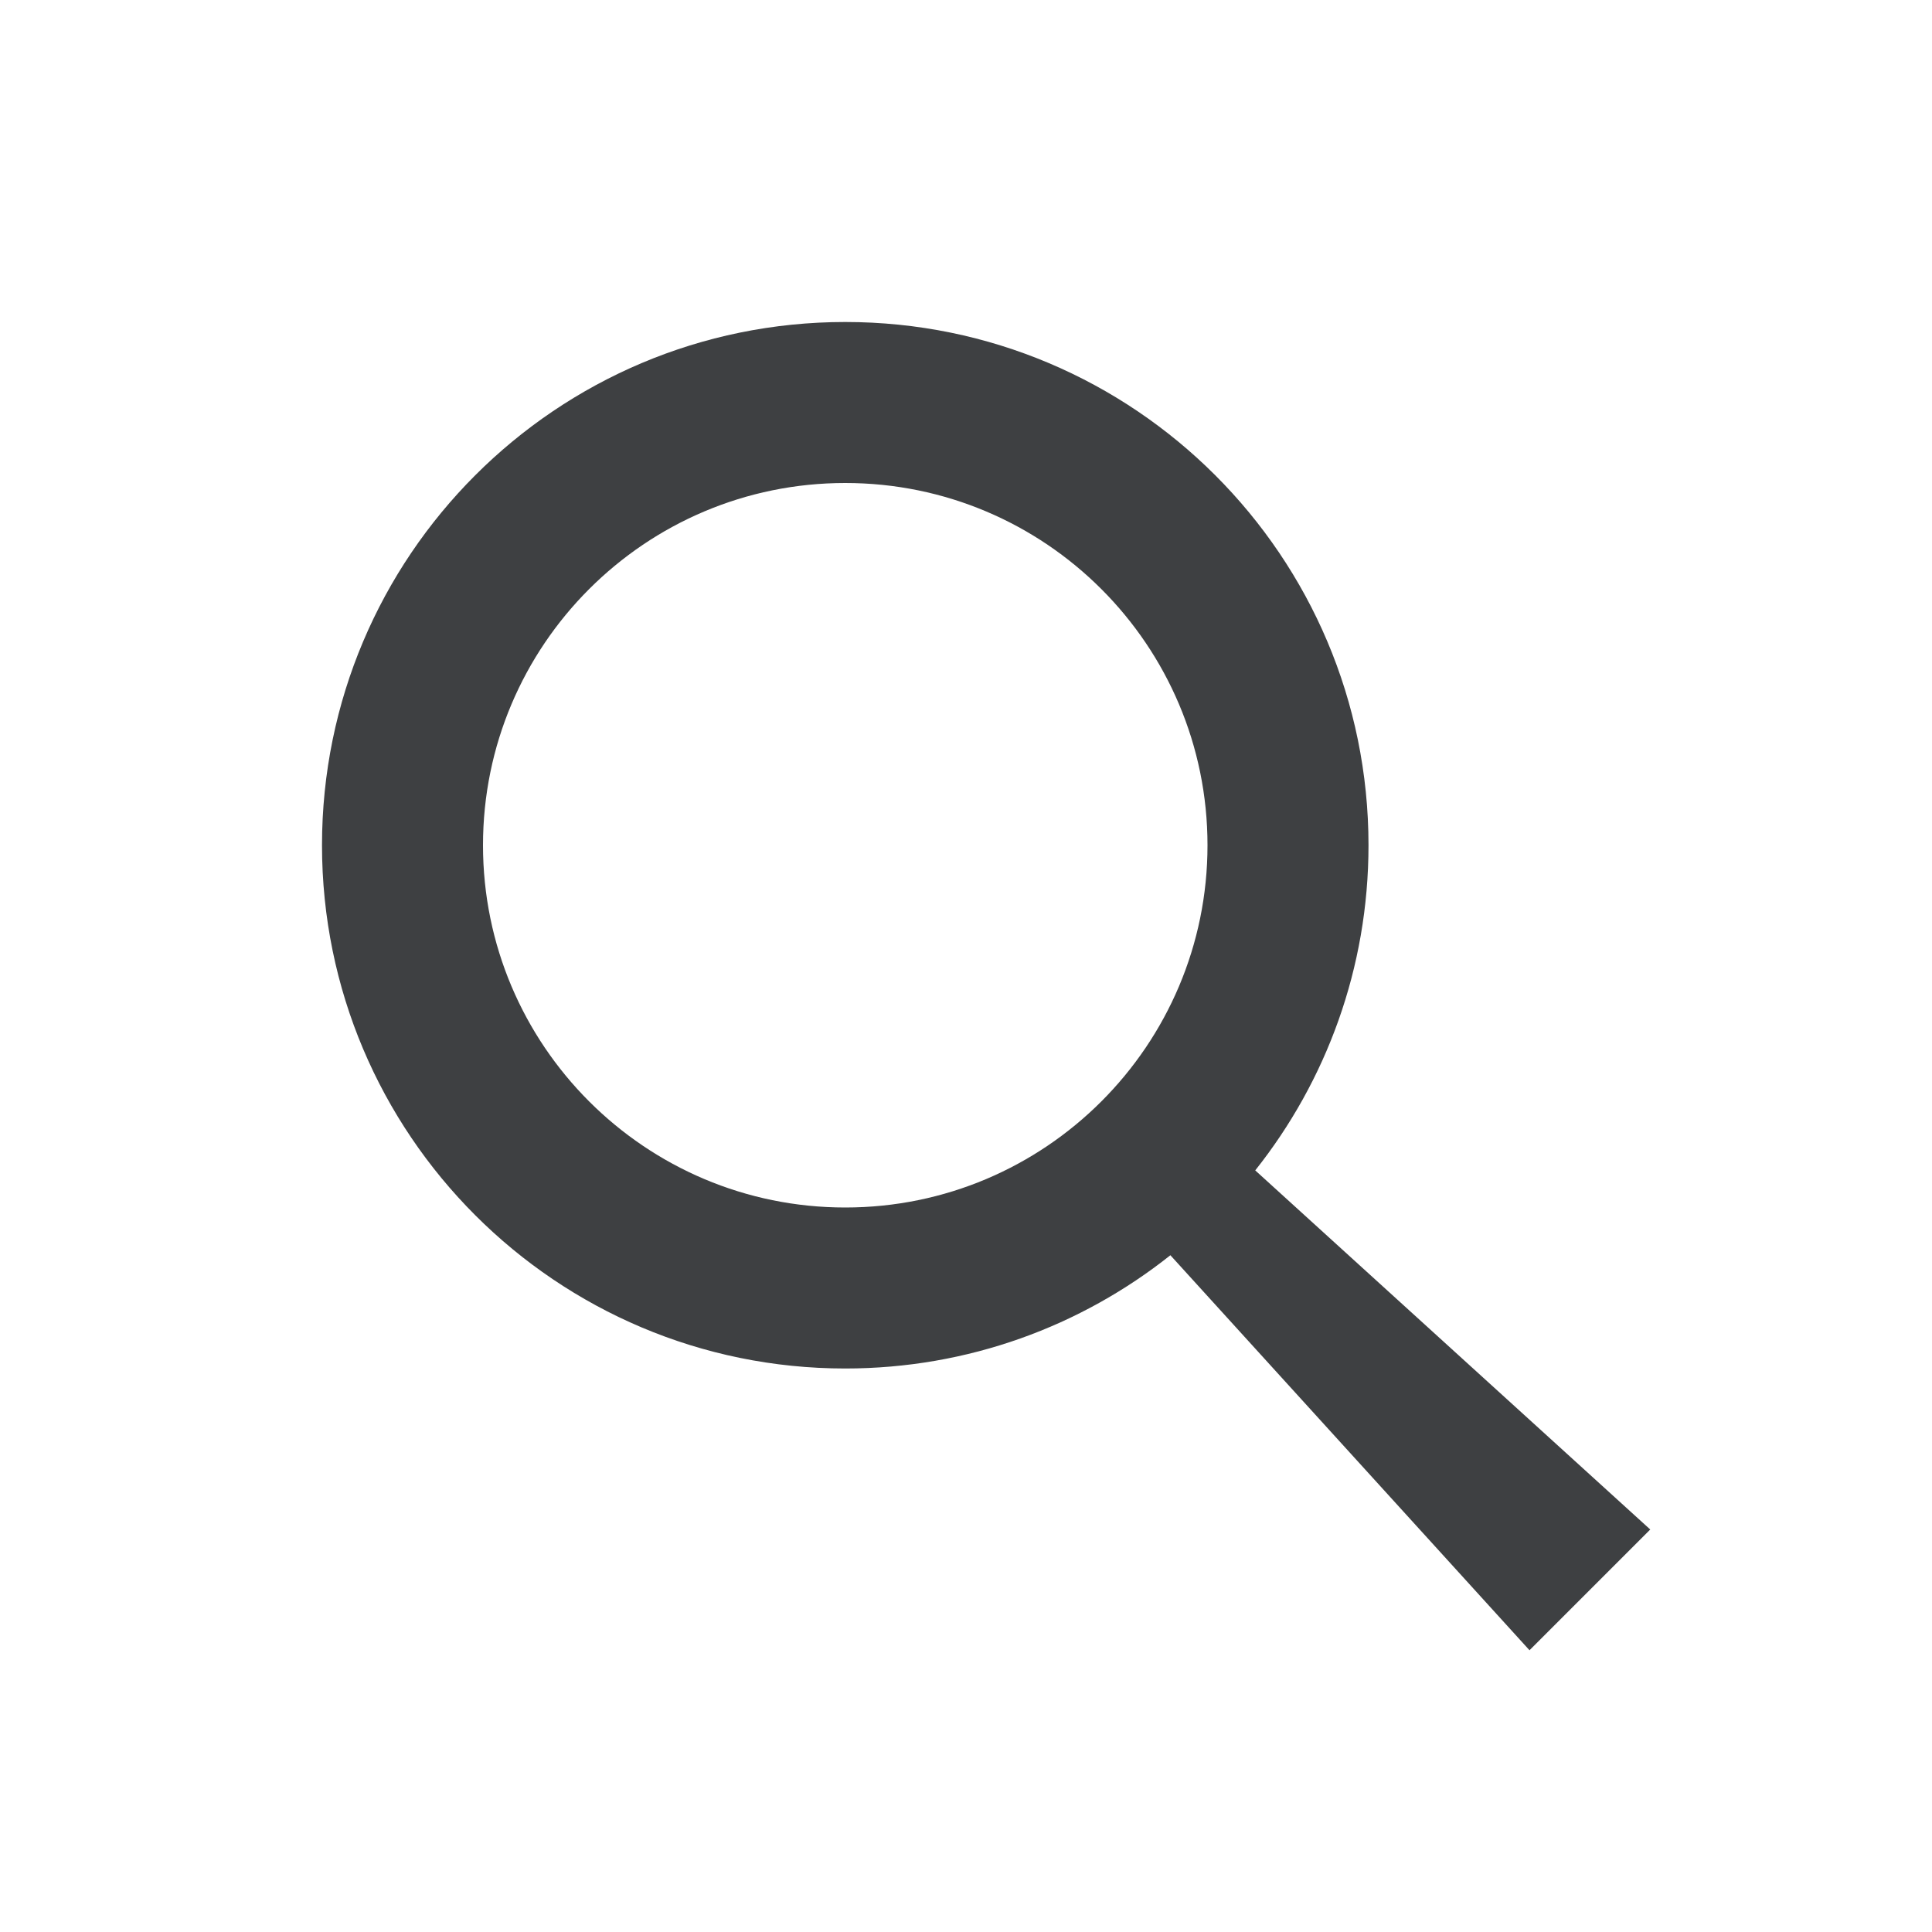
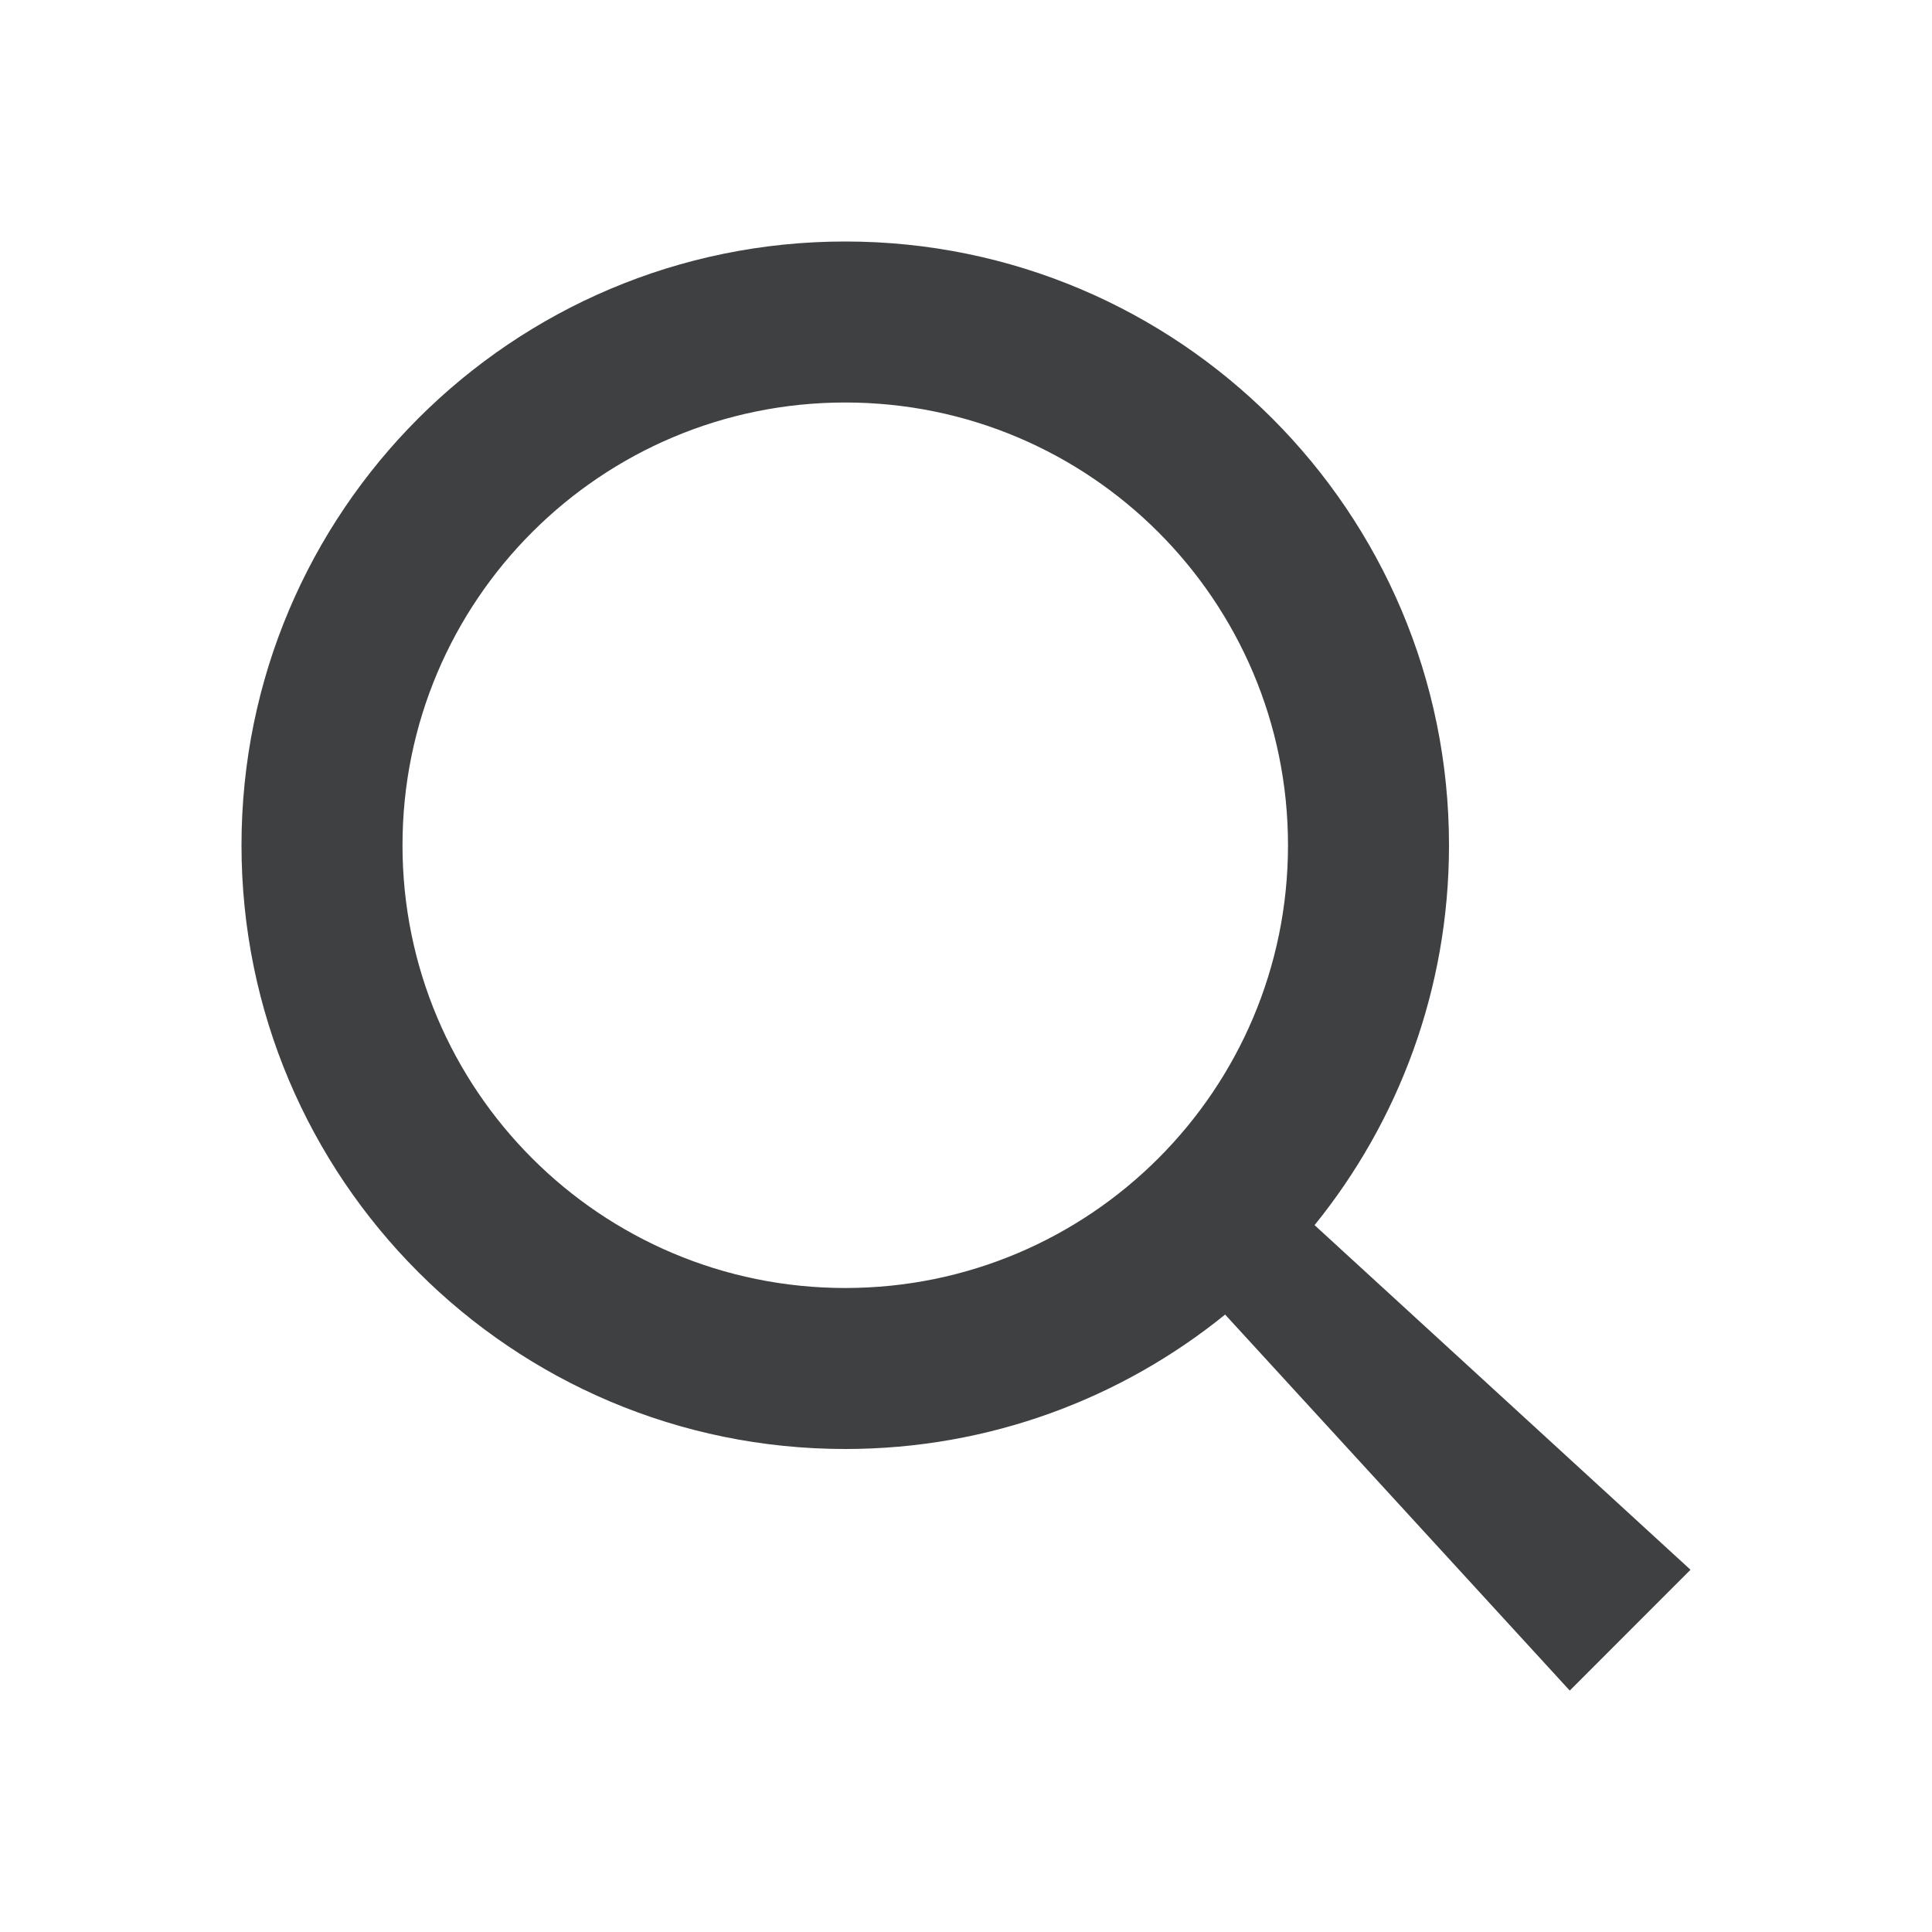
- <svg xmlns="http://www.w3.org/2000/svg" width="24" height="24" viewBox="0 0 24 24">
-   <path fill="#3E4042" fill-rule="evenodd" d="M15.593,14.539 L20.5,19 L19,20.5 L14.539,15.593 C13.43,16.474 12.026,17 10.5,17 C6.91,17 4,14.09 4,10.5 C4,6.91 6.91,4 10.5,4 C14.09,4 17,6.91 17,10.5 C17,12.026 16.474,13.43 15.593,14.539 Z M10.5,15 C12.985,15 15,12.985 15,10.5 C15,8.015 12.985,6 10.5,6 C8.015,6 6,8.015 6,10.5 C6,12.985 8.015,15 10.5,15 Z" />
+ <svg xmlns="http://www.w3.org/2000/svg" width="24" height="24" viewBox="0 0 24 24" fill="none">
+   <path fill-rule="evenodd" clip-rule="evenodd" d="M16.33 15.219L21 19.5L19.5 21.001L15.219 16.33C13.93 17.374 12.288 18 10.5 18C6.358 18 3 14.642 3 10.5C3 6.358 6.358 3 10.5 3C14.642 3 18 6.358 18 10.5C18 12.288 17.374 13.93 16.33 15.219ZM10.5 16C13.538 16 16 13.538 16 10.5C16 7.462 13.538 5 10.5 5C7.462 5 5 7.462 5 10.5C5 13.538 7.462 16 10.5 16Z" fill="#3E4042" />
</svg>
